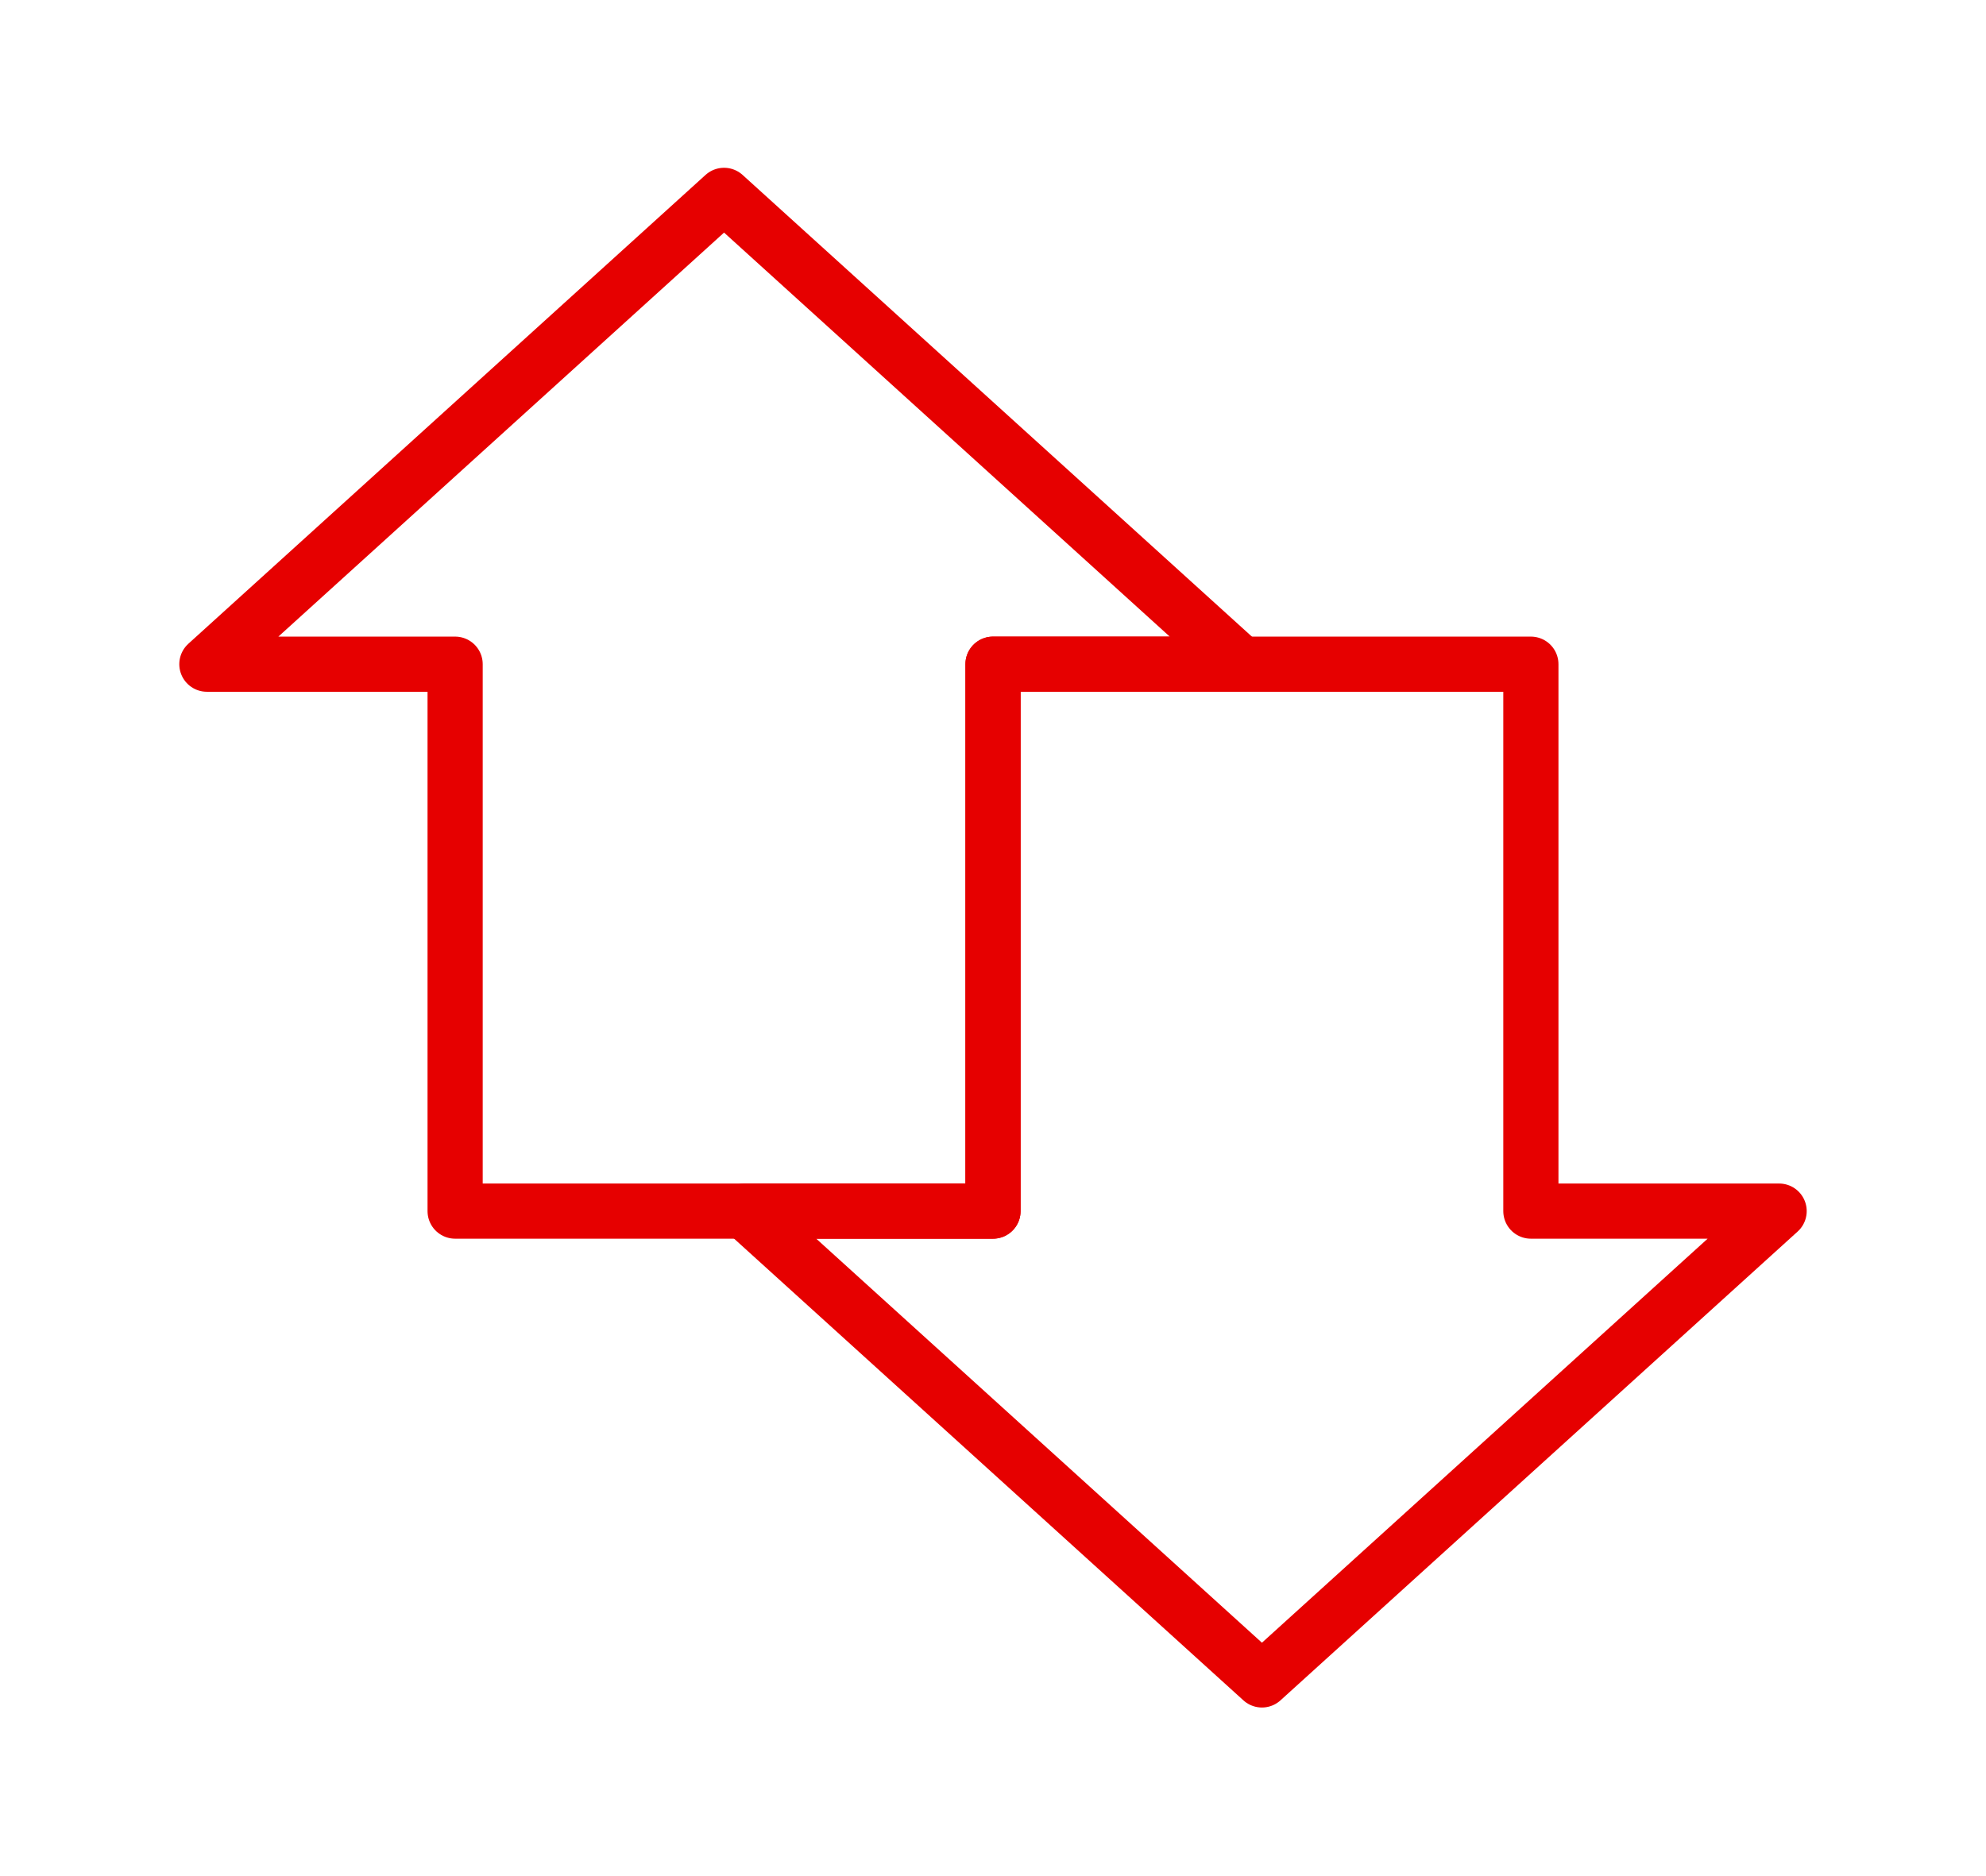
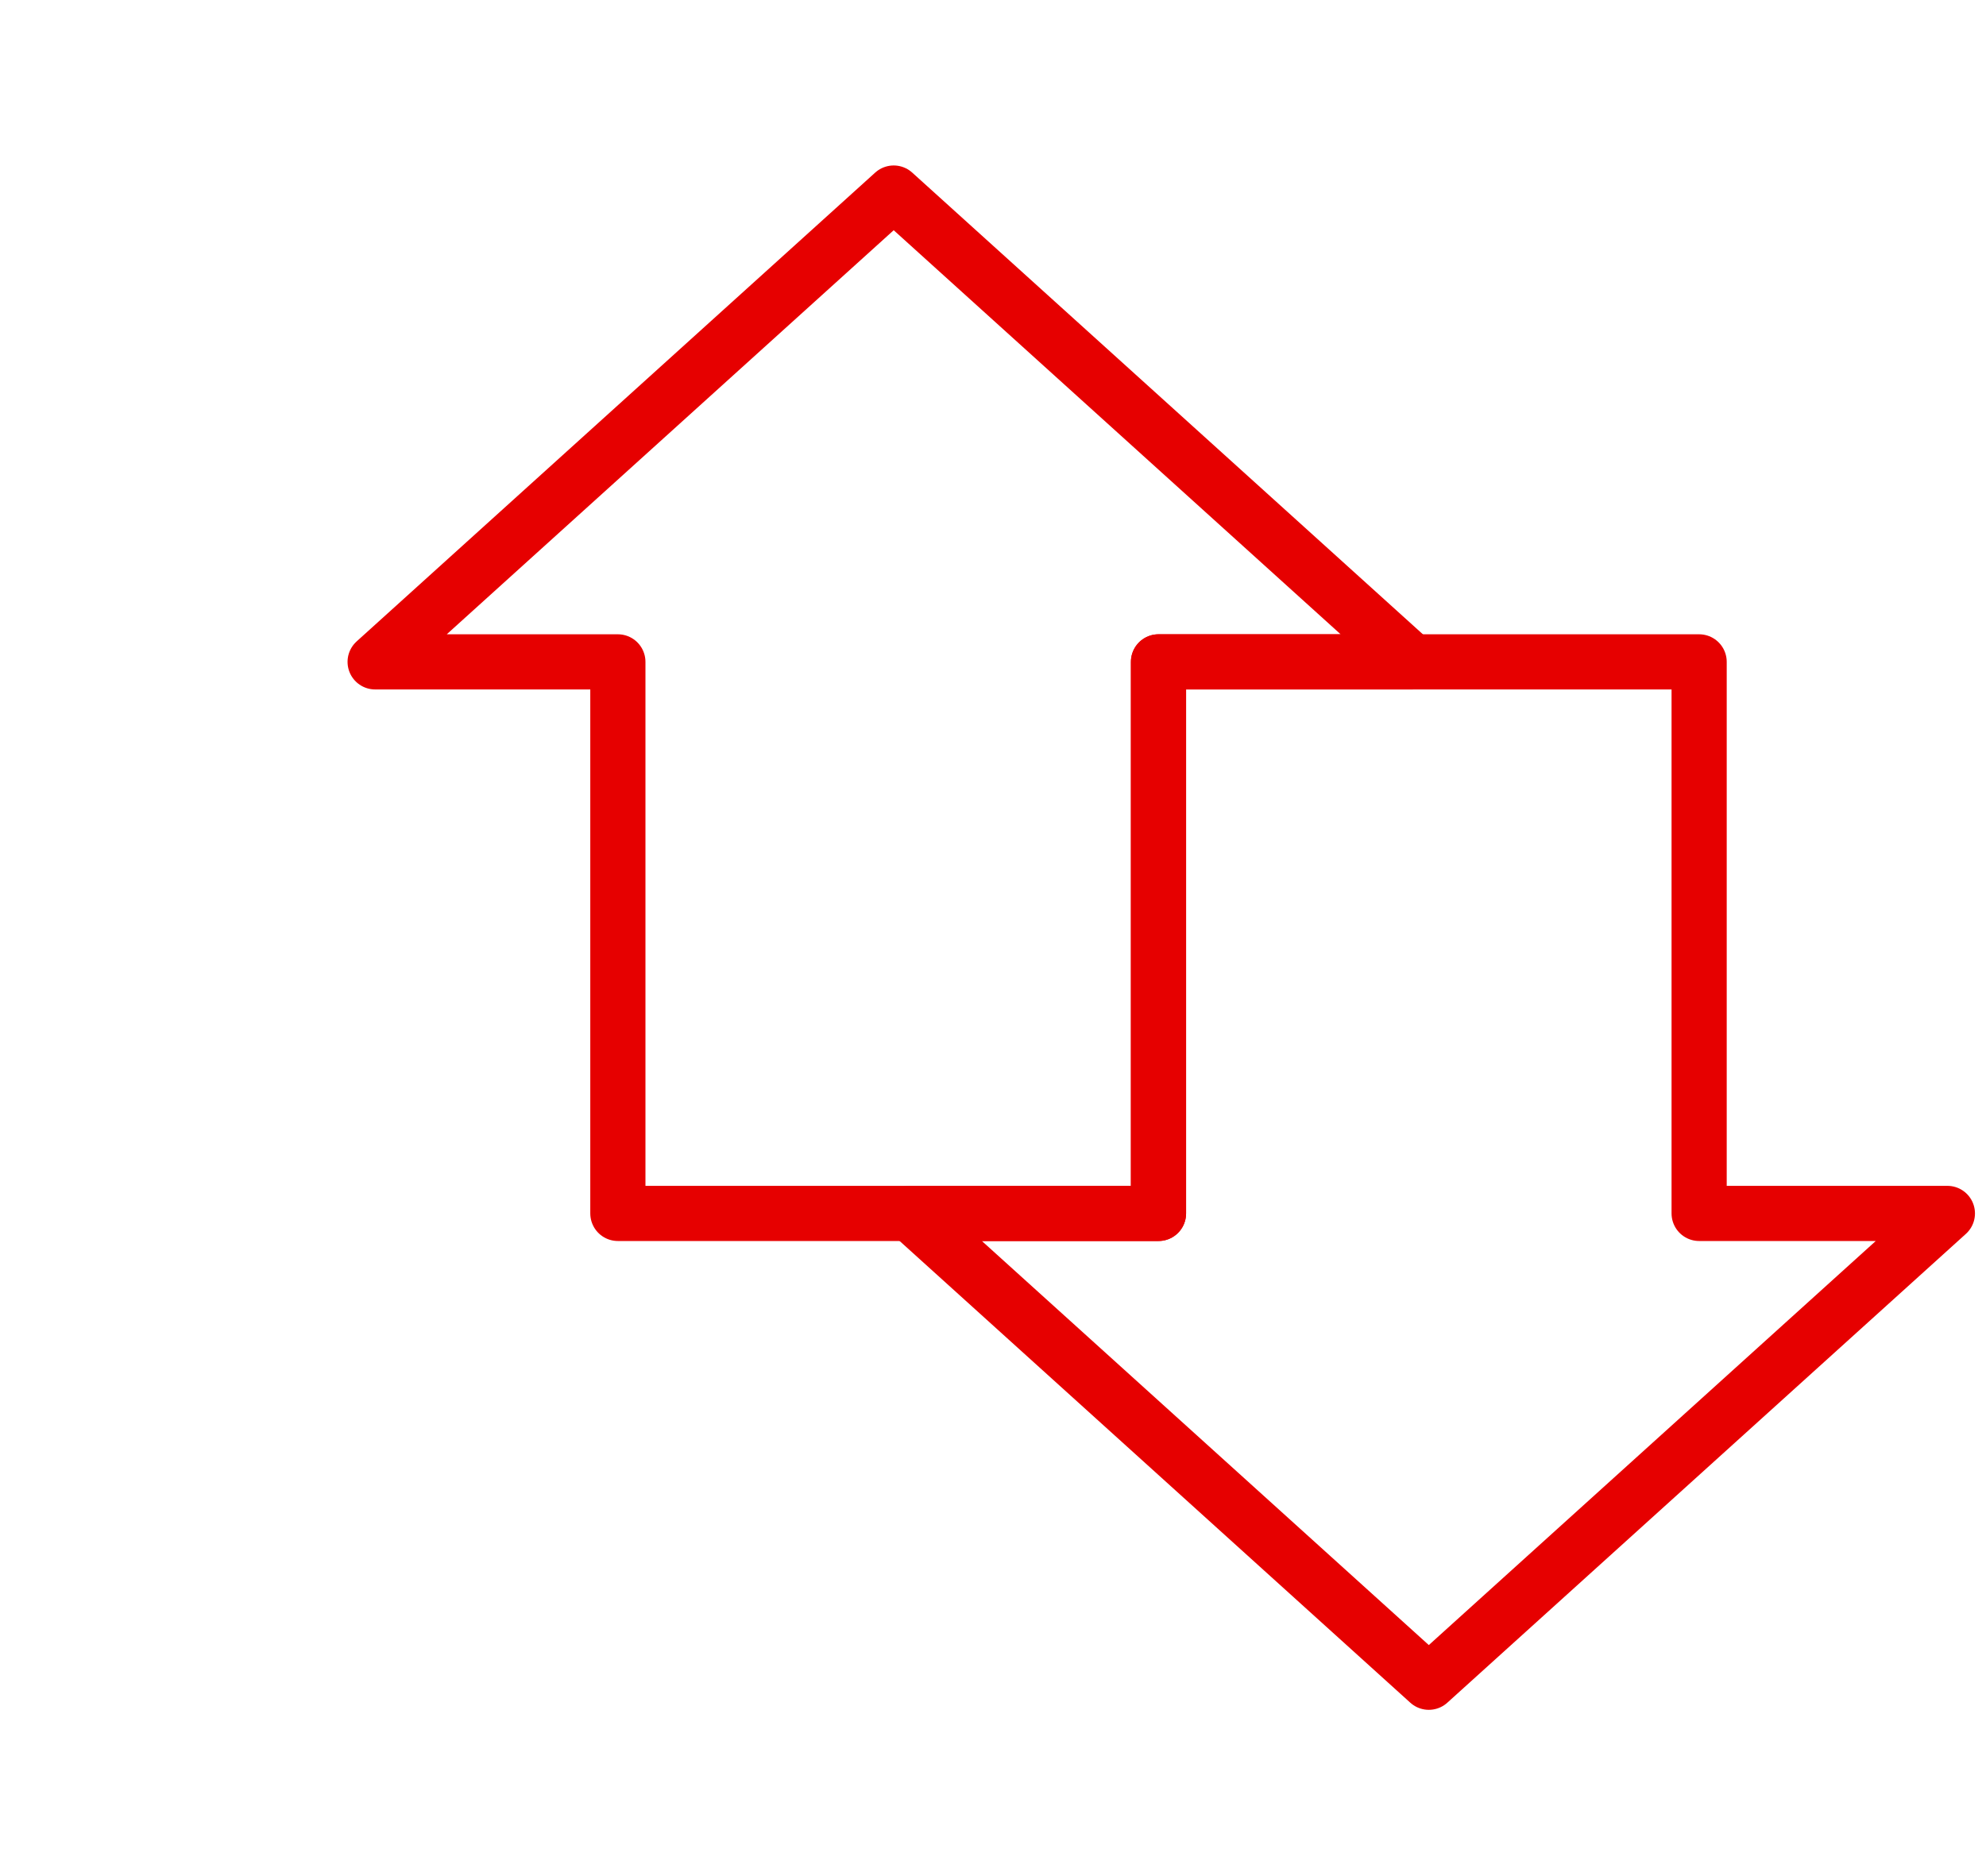
- <svg xmlns="http://www.w3.org/2000/svg" width="36" height="34" viewBox="0 0 36 34" fill="none">
-   <path fill-rule="evenodd" clip-rule="evenodd" d="M0 0H36V34H0V0Z" fill="#D8D8D8" fill-opacity="0.01" />
-   <path fill-rule="evenodd" clip-rule="evenodd" d="M8.25 21.958V12.042H3.75L13.125 3.542L22.5 12.042H18V21.958H8.25Z" stroke="#E60000" stroke-linecap="round" stroke-linejoin="round" />
-   <path fill-rule="evenodd" clip-rule="evenodd" d="M27.75 12.042V21.958H32.25L22.875 30.458L13.5 21.958H18V12.042H27.75Z" stroke="#E60000" stroke-linecap="round" stroke-linejoin="round" />
+ <svg xmlns="http://www.w3.org/2000/svg" version="1.1" id="Layer_1" x="0px" y="0px" viewBox="0 0 36 34" style="enable-background:new 0 0 36 34;" xml:space="preserve">
+   <style type="text/css">
+ 	.st0{fill-rule:evenodd;clip-rule:evenodd;fill:#D8D8D8;fill-opacity:1.000000e-02;}
+ 	.st1{fill:none;stroke:#E60000;stroke-linecap:round;stroke-linejoin:round;}
+ </style>
+   <path class="st0" d="M0,0h36v34H0V0z" />
+   <path class="st1" d="M11.2,22V12H6.8l9.4-8.5l9.4,8.5H21V22H11.2z" />
+   <path class="st1" d="M30.8,12V22h4.5l-9.4,8.5L16.5,22H21V12H30.8z" />
</svg>
